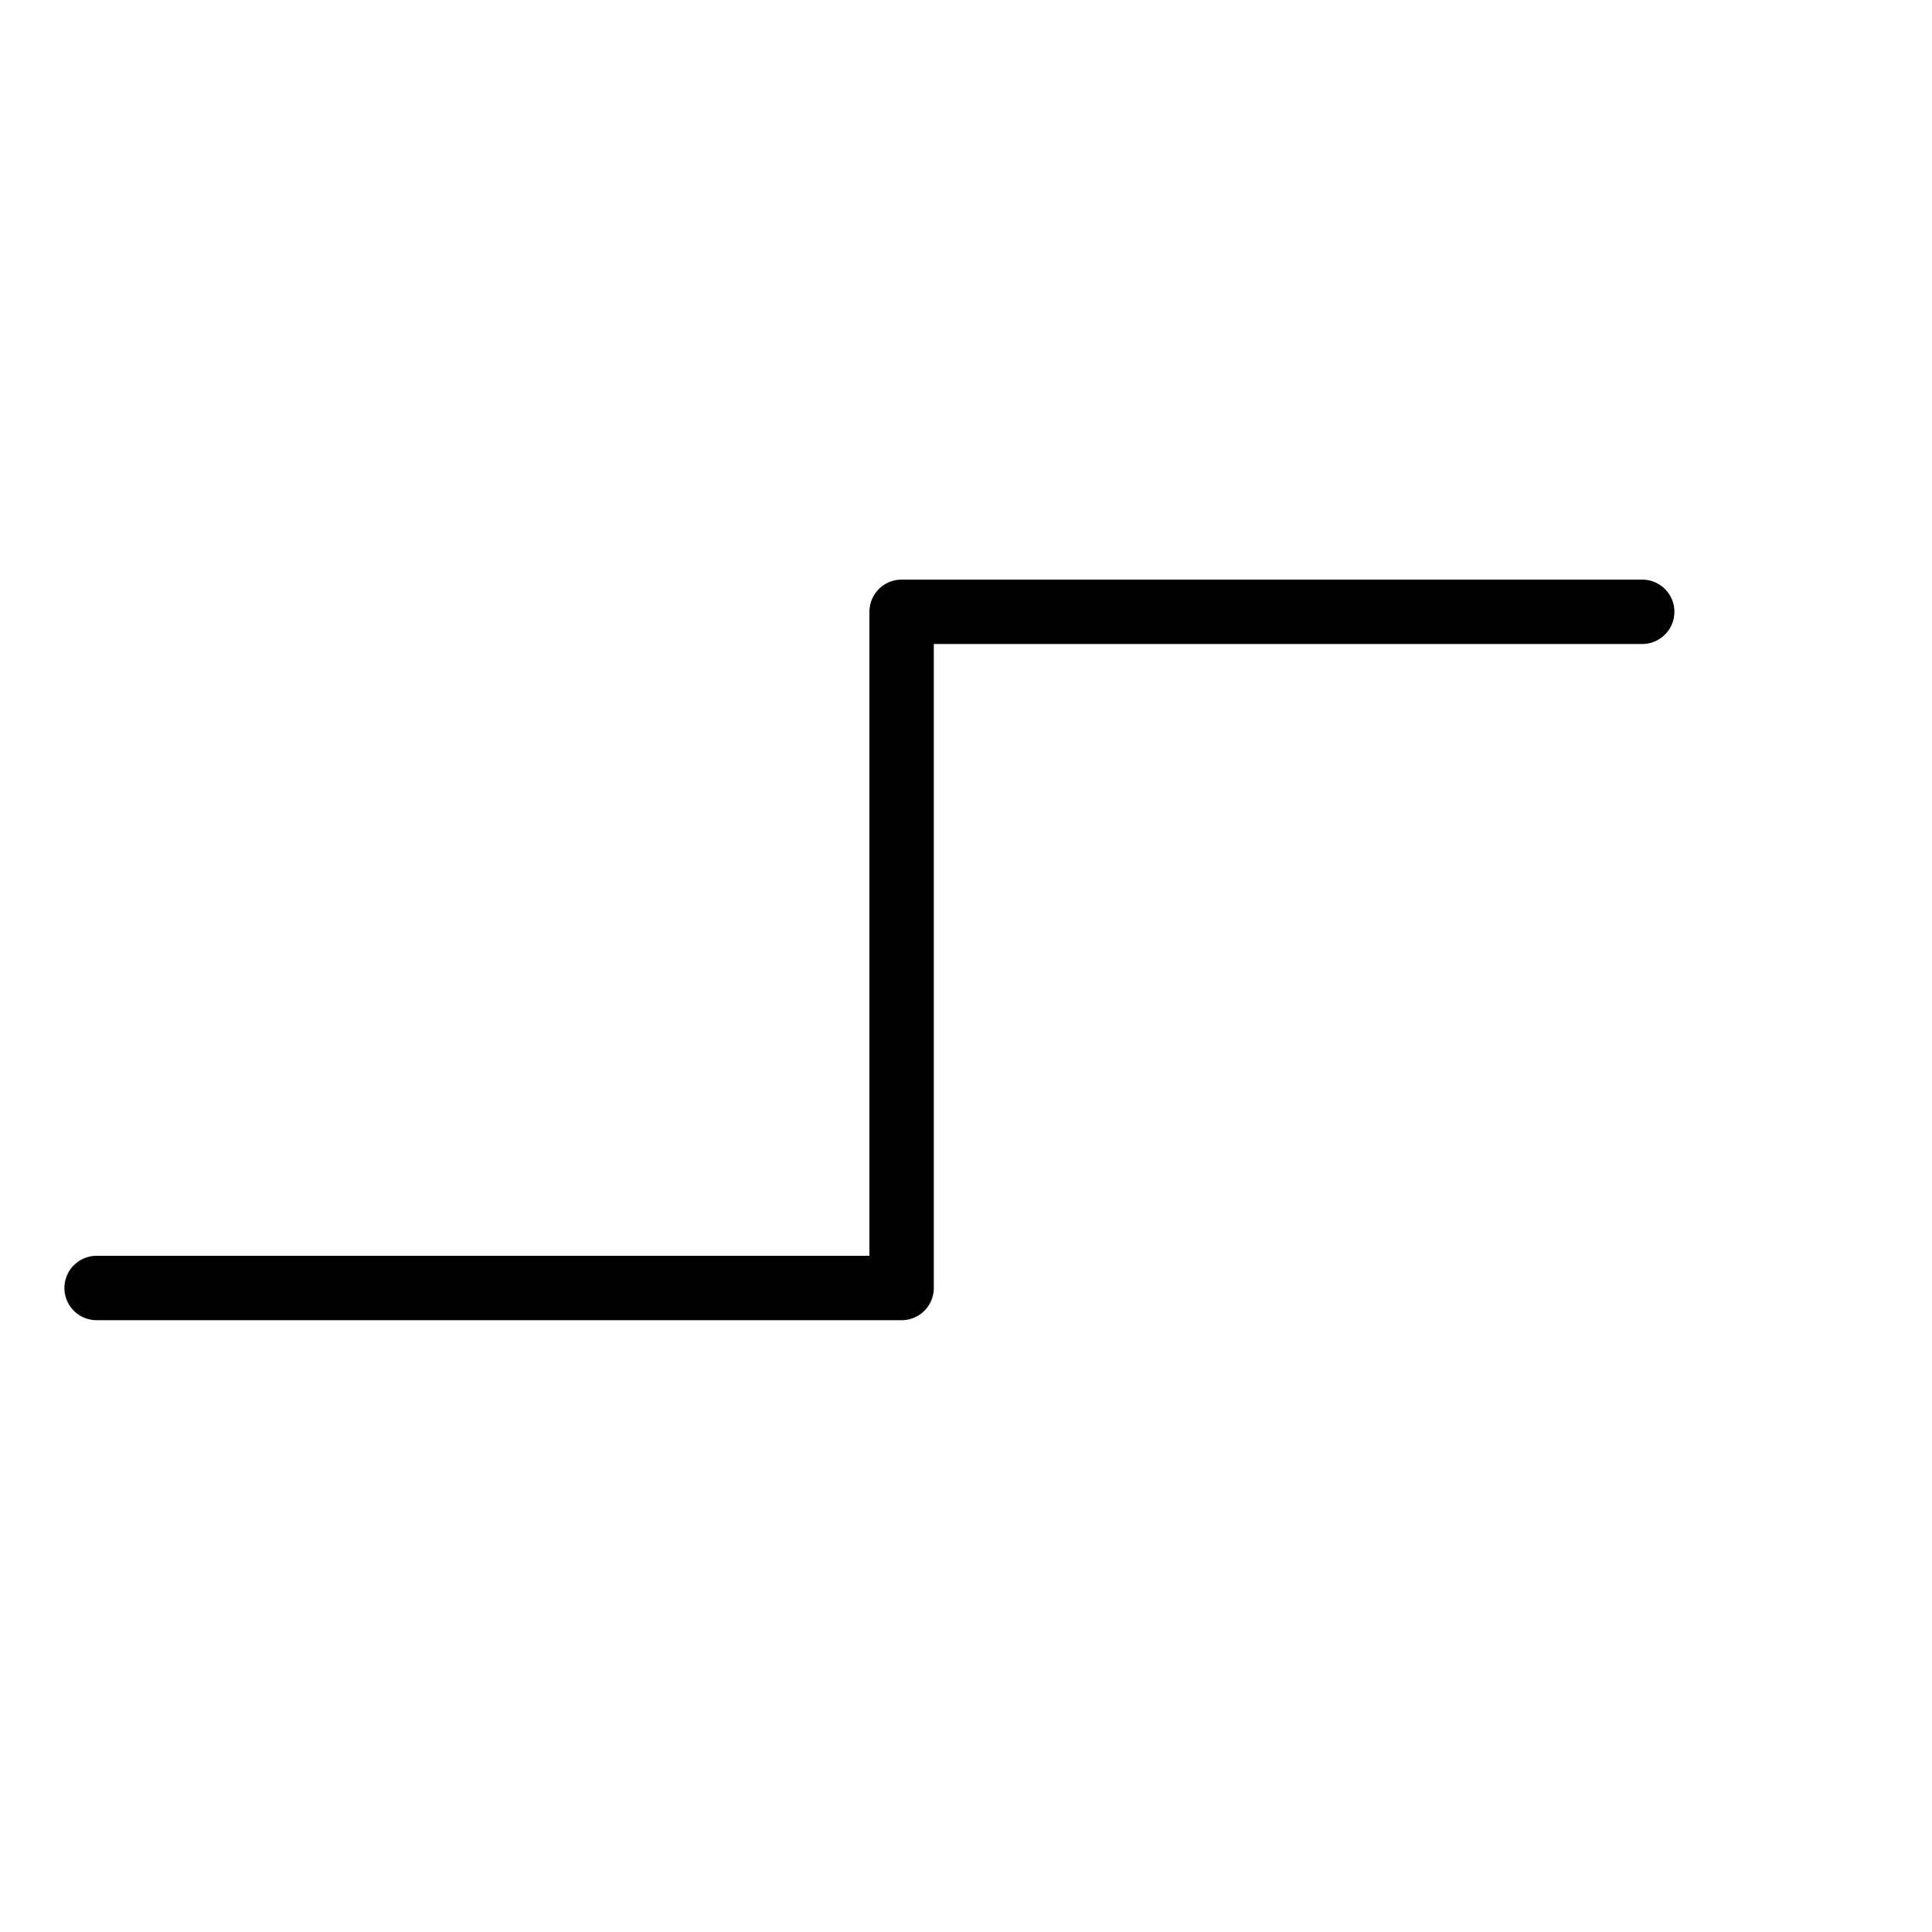
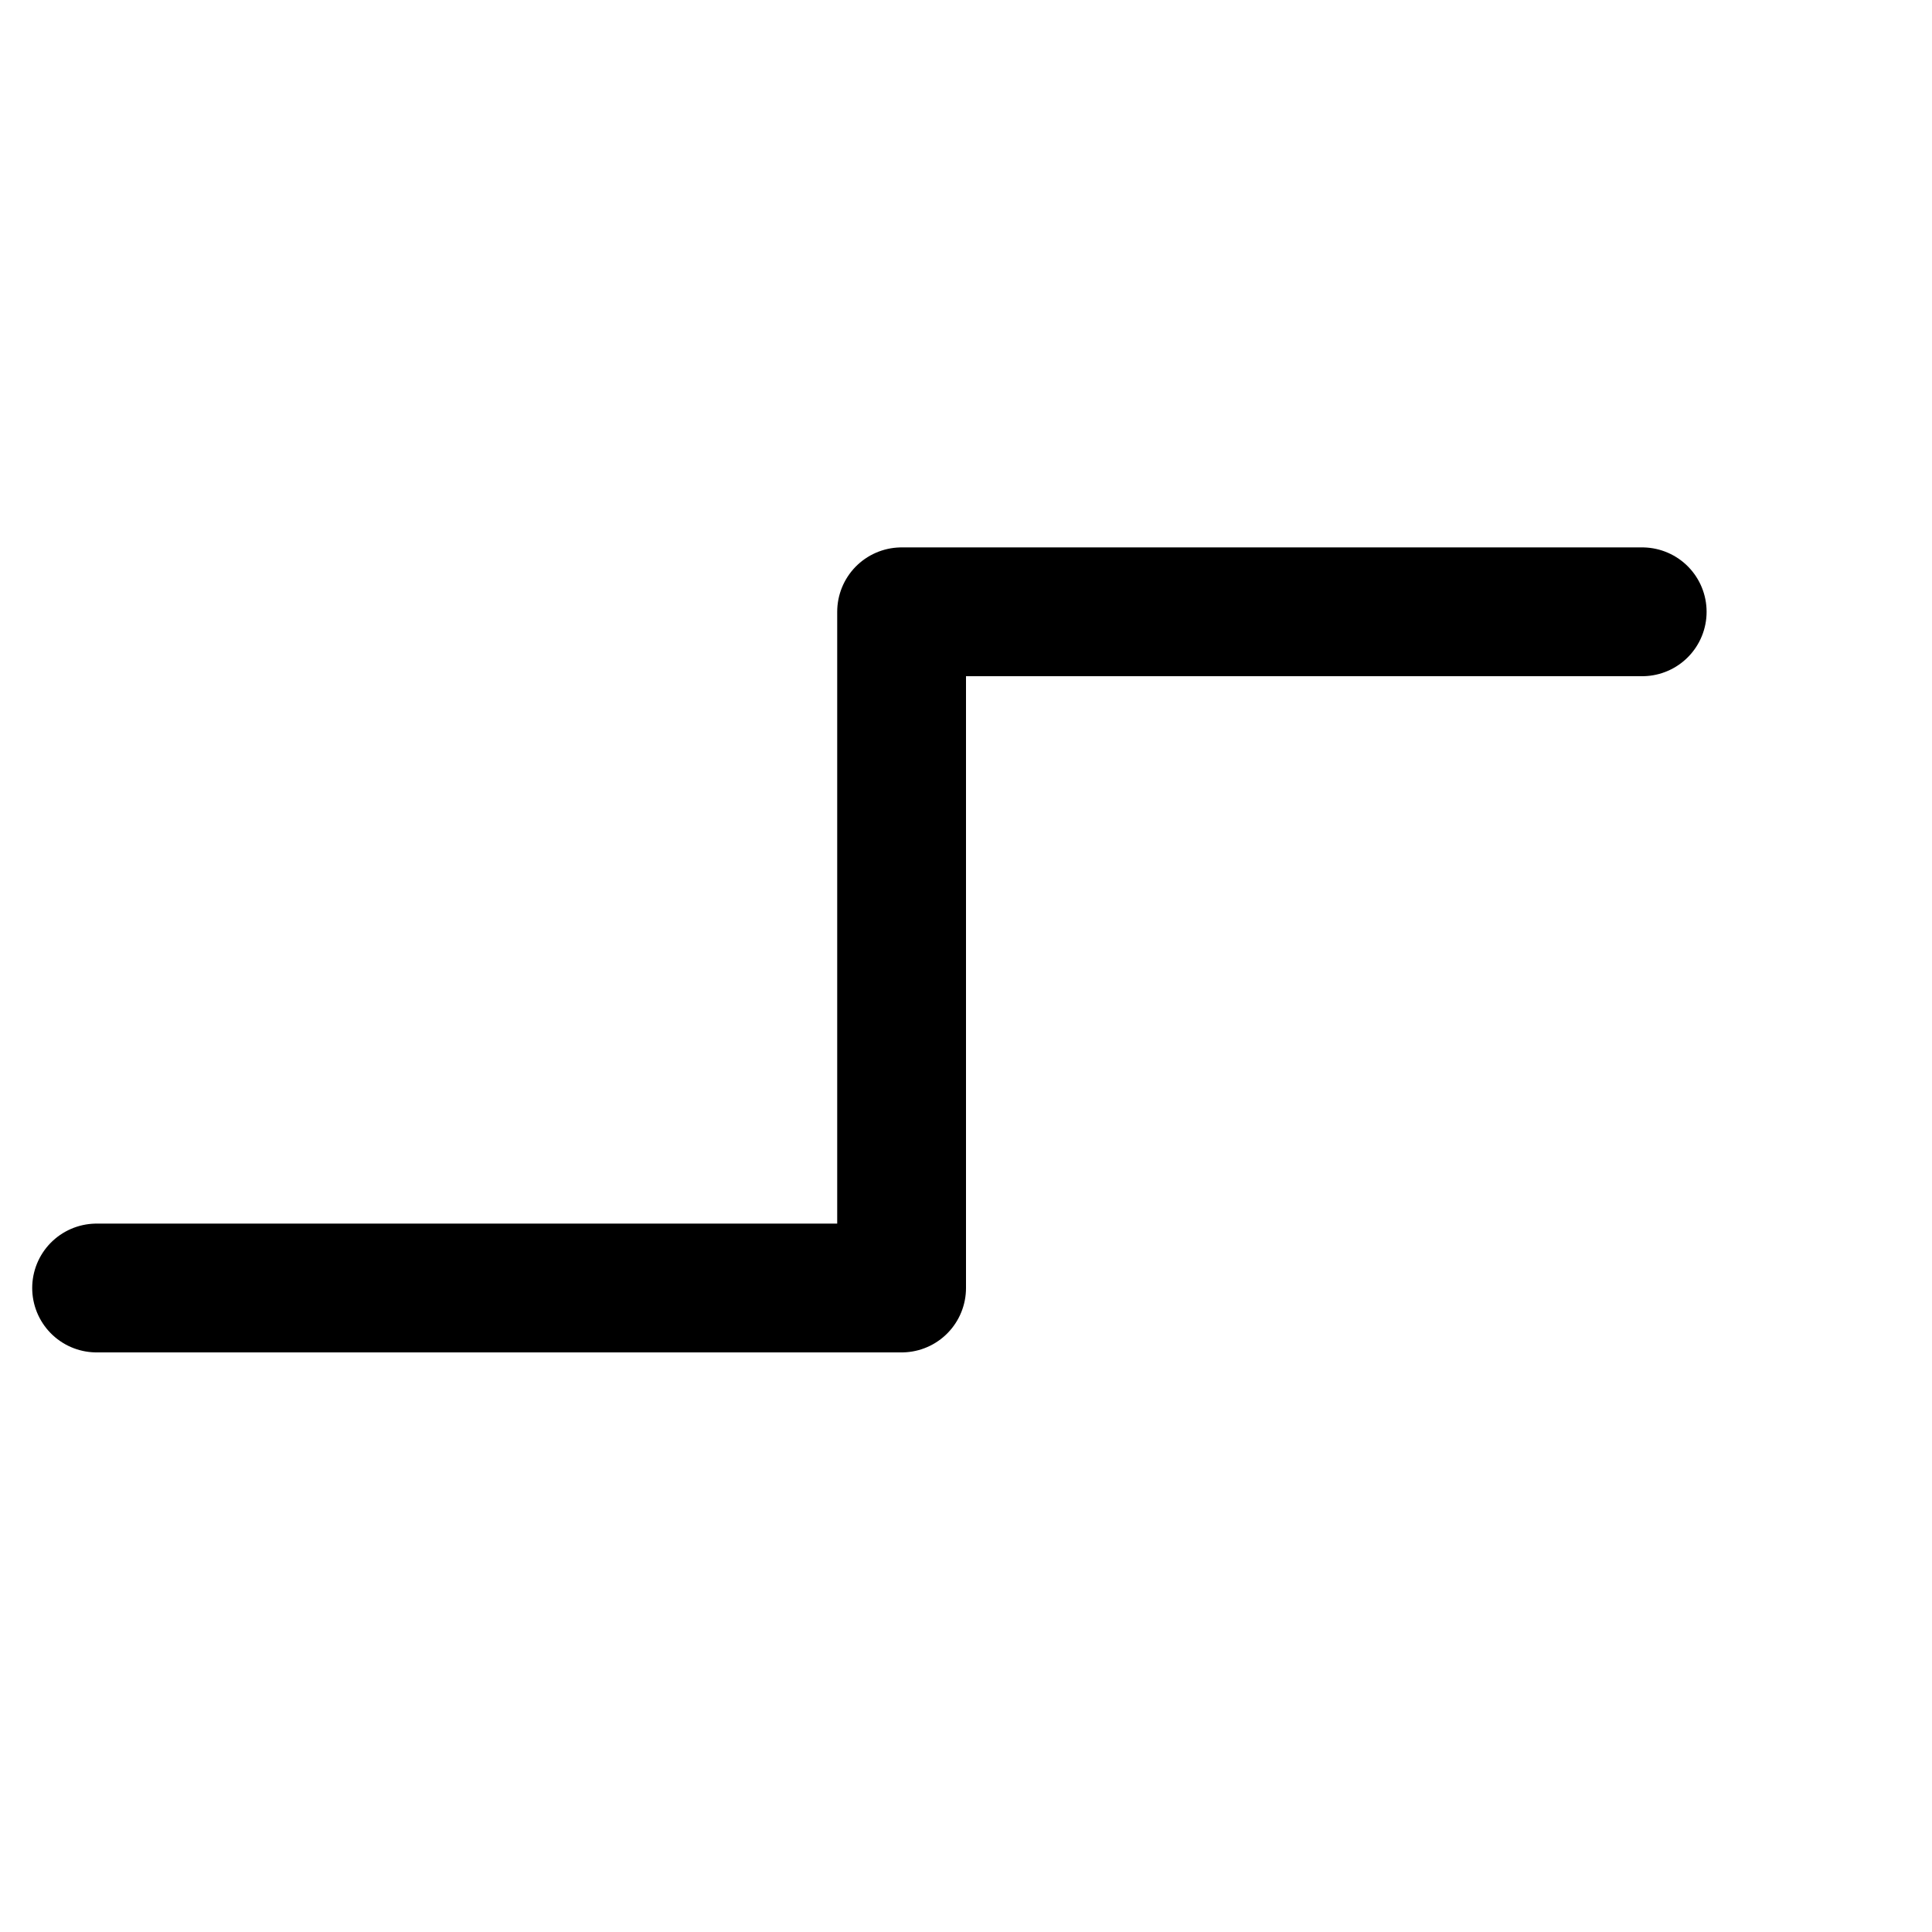
<svg xmlns="http://www.w3.org/2000/svg" width="60" height="60" version="1.1" viewBox="0 0 60 60">
-   <path d="m3 40 25-0-0-21 23-0" fill="none" stroke="#000" stroke-linecap="round" stroke-linejoin="round" stroke-width="2" />
+   <path d="m3 40 25-0-0-21 23-0" fill="none" stroke="#000" stroke-linecap="round" stroke-linejoin="round" stroke-width="4" />
</svg>
